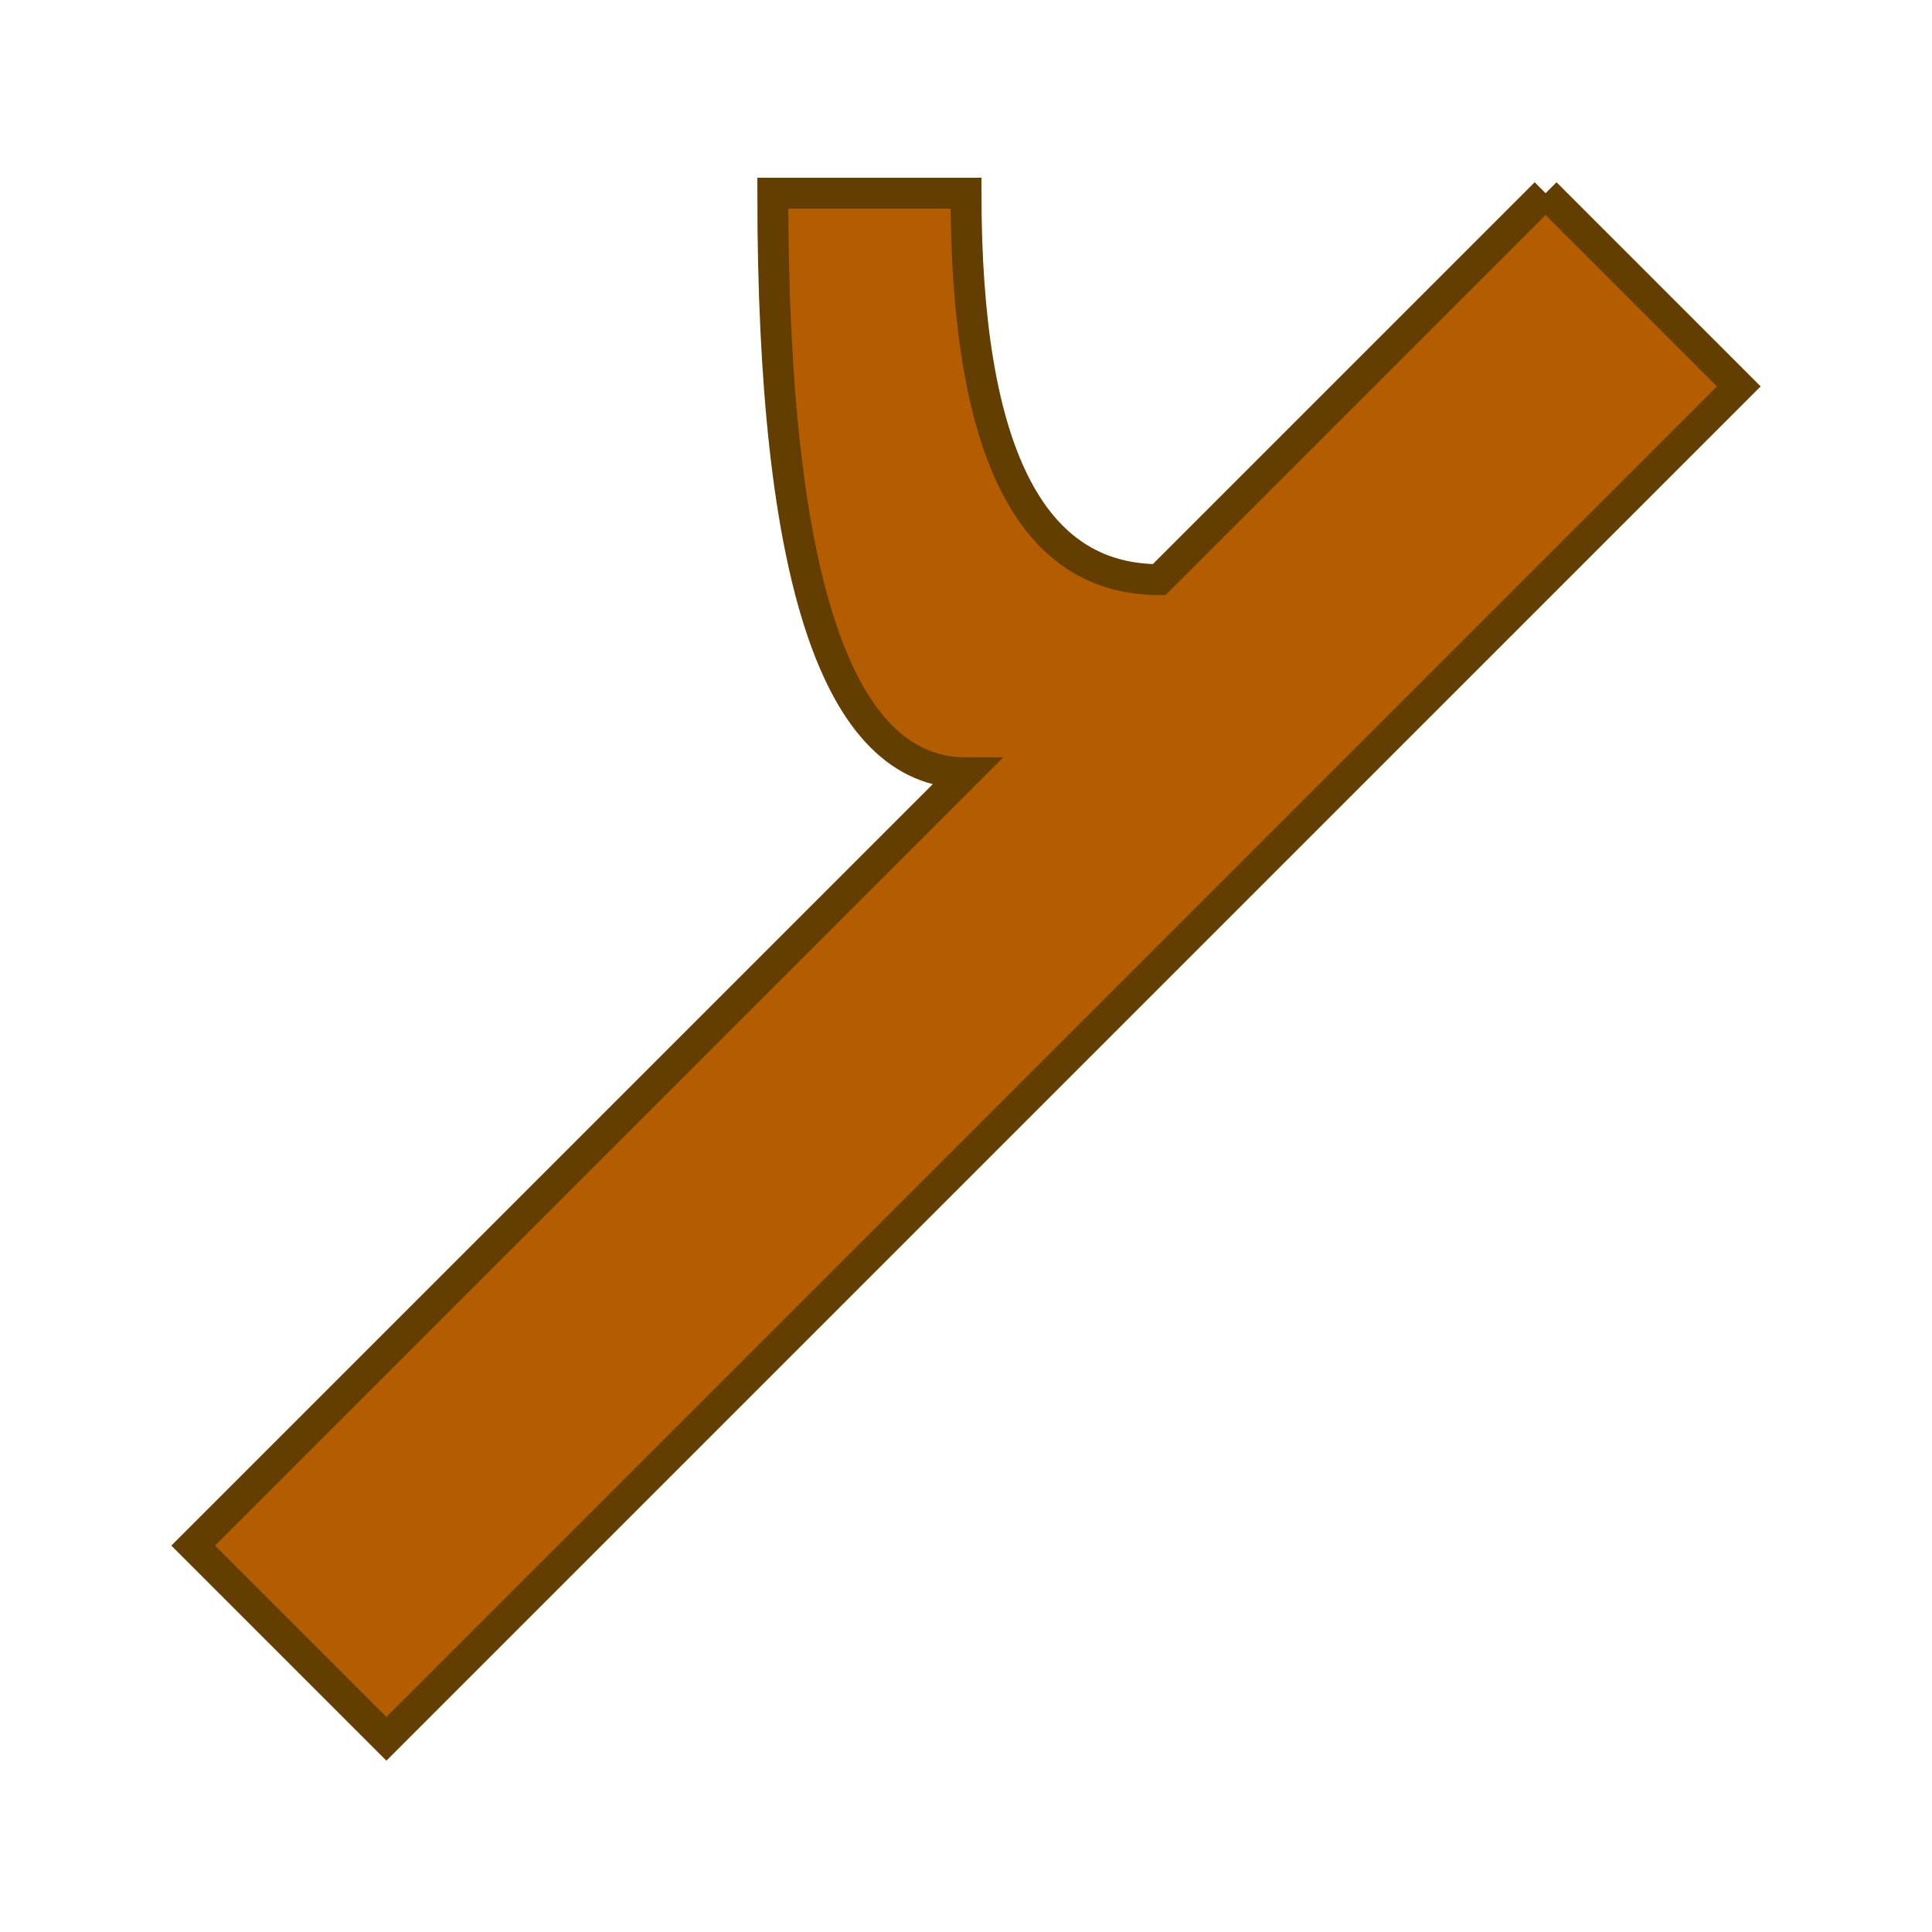
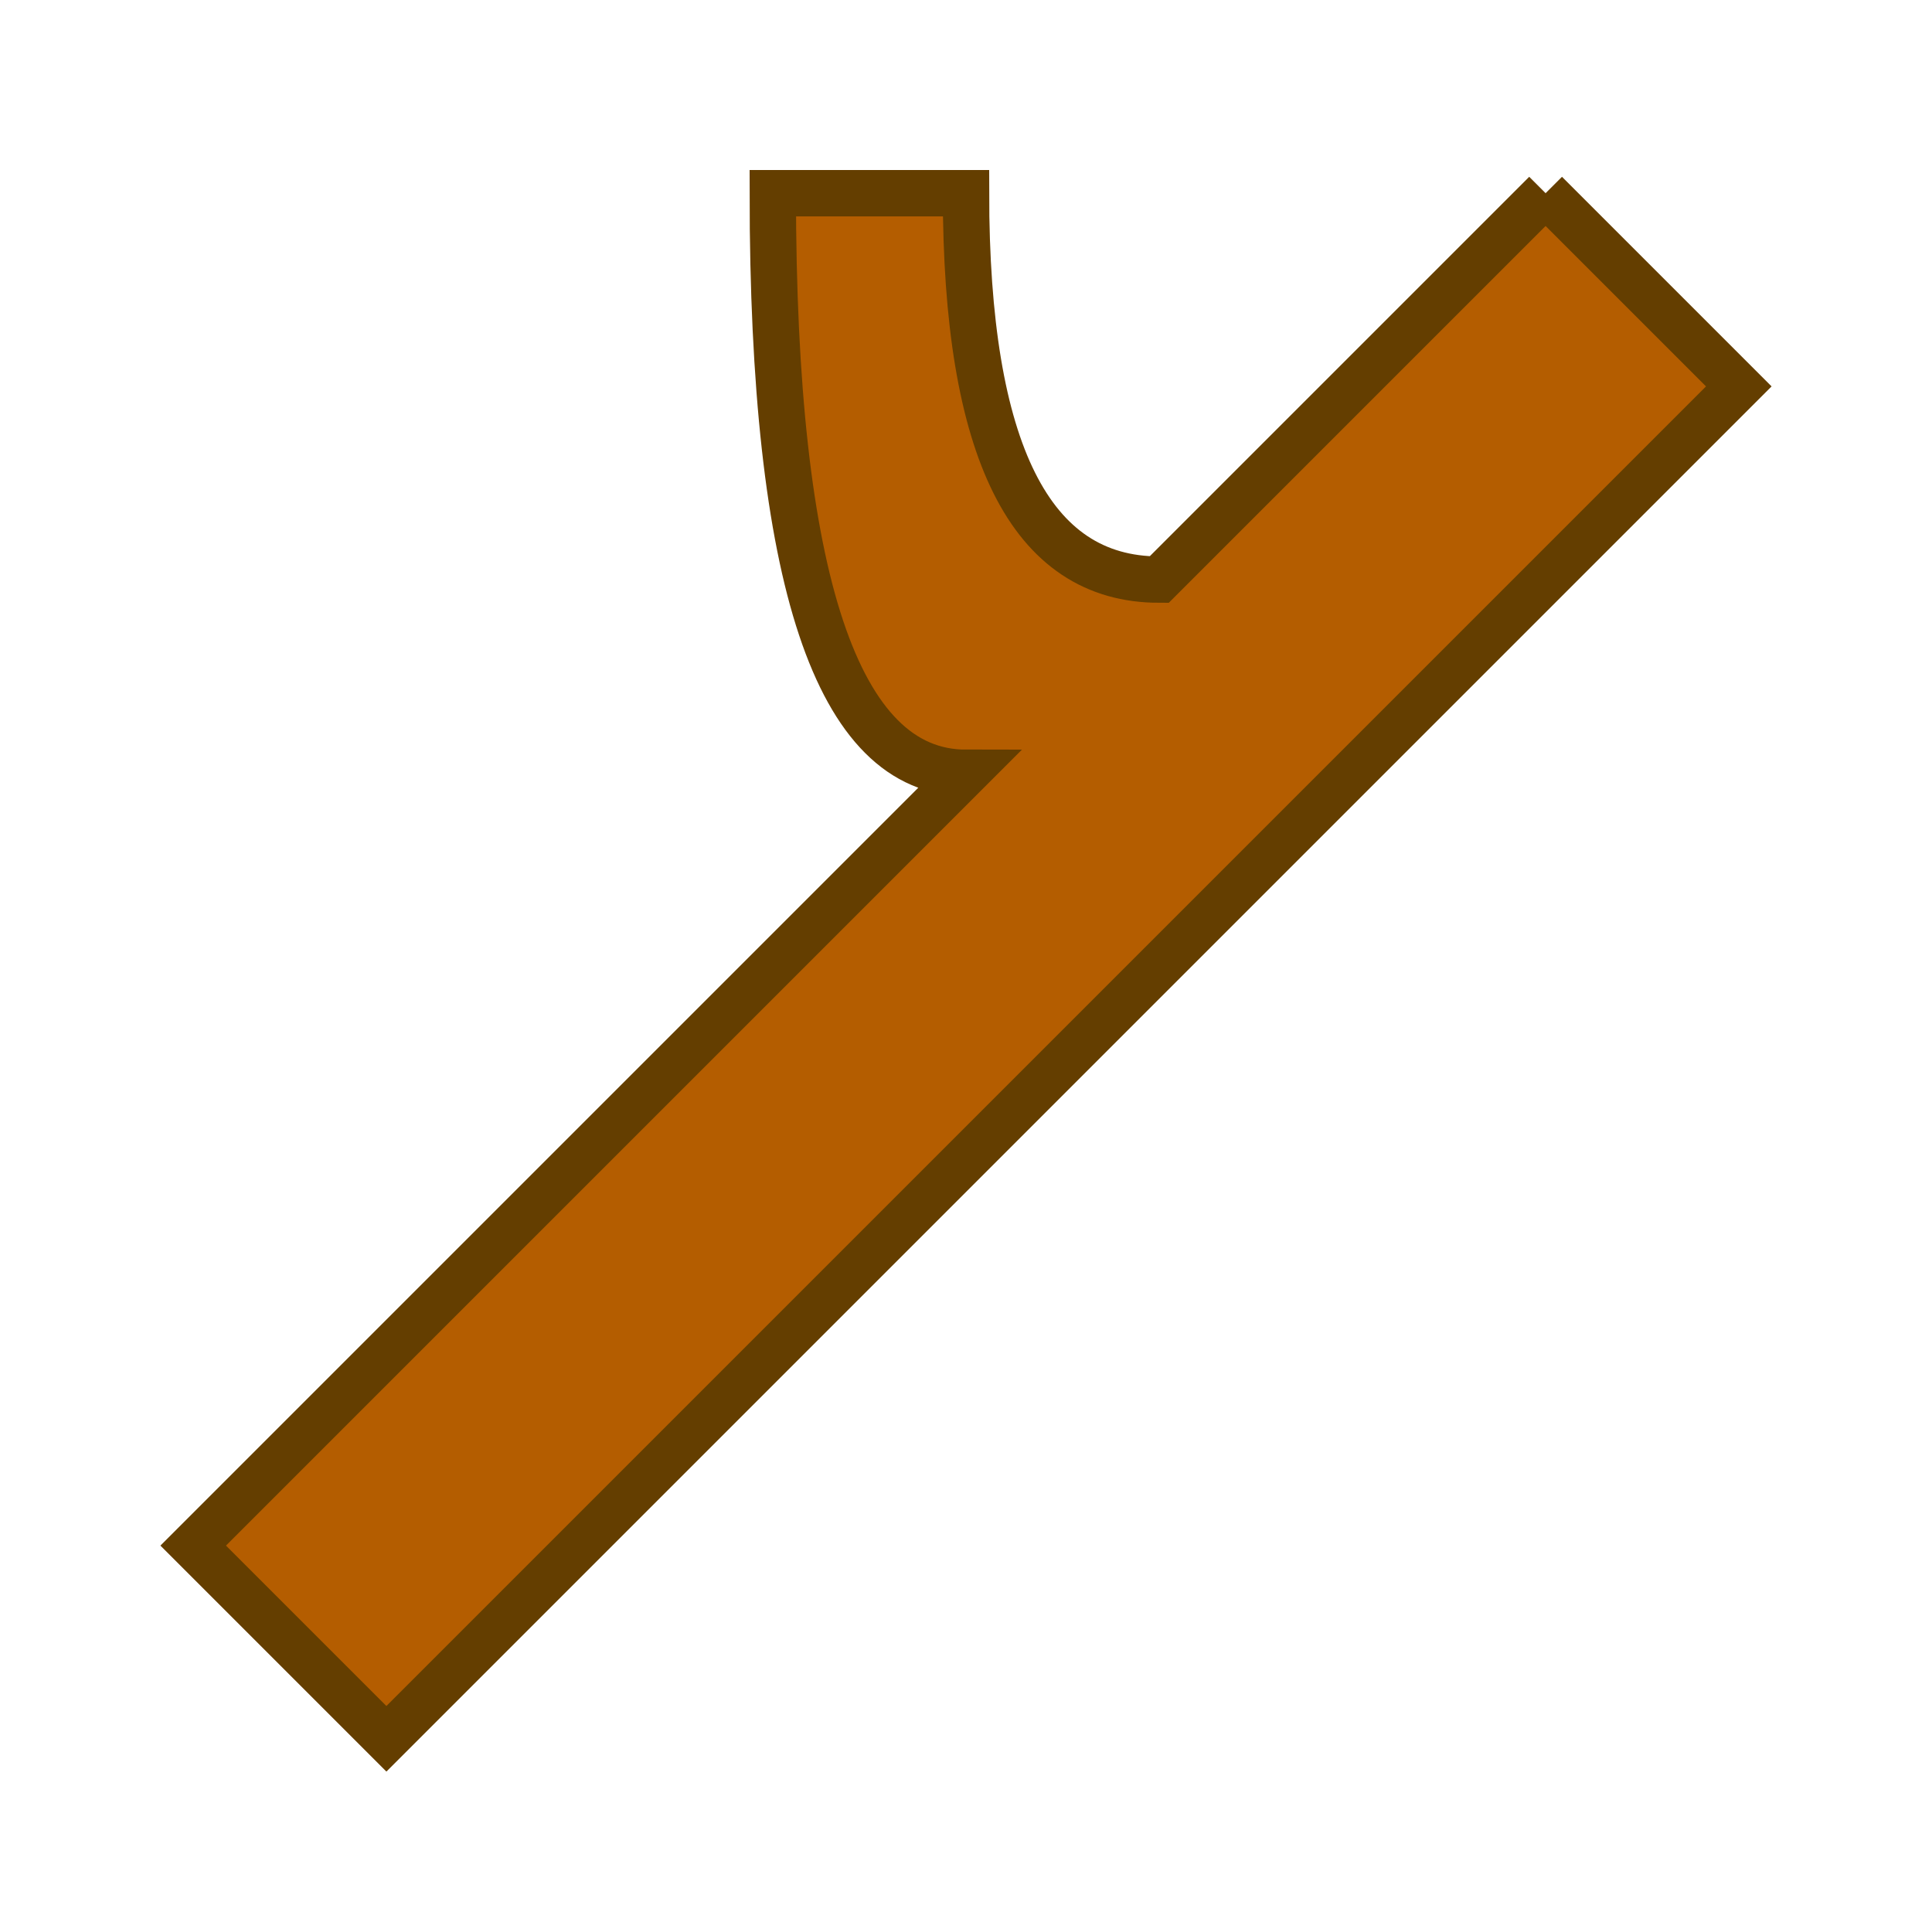
<svg xmlns="http://www.w3.org/2000/svg" viewBox="0 0 500 500" width="500" height="500">
-   <path style="fill: rgb(180, 93, 0); stroke-width: 8px; stroke: rgb(100, 62, 0);" d="M 400 50 L 450 100 L 100 450 L 50 400 L 250 200 Q 200 200 200 50 H 250 Q 250 150 300 150 L 300 150 L 400 50" transform="matrix(1, 0, 0, 1, 0, 7.105427357601002e-15)" />
+   <path style="fill: rgb(180, 93, 0); stroke-width: 12px; stroke: rgb(100, 62, 0);" d="M 400 50 L 450 100 L 100 450 L 50 400 L 250 200 Q 200 200 200 50 H 250 Q 250 150 300 150 L 300 150 L 400 50" transform="matrix(1, 0, 0, 1, 0, 7.105427357601002e-15)" />
</svg>
